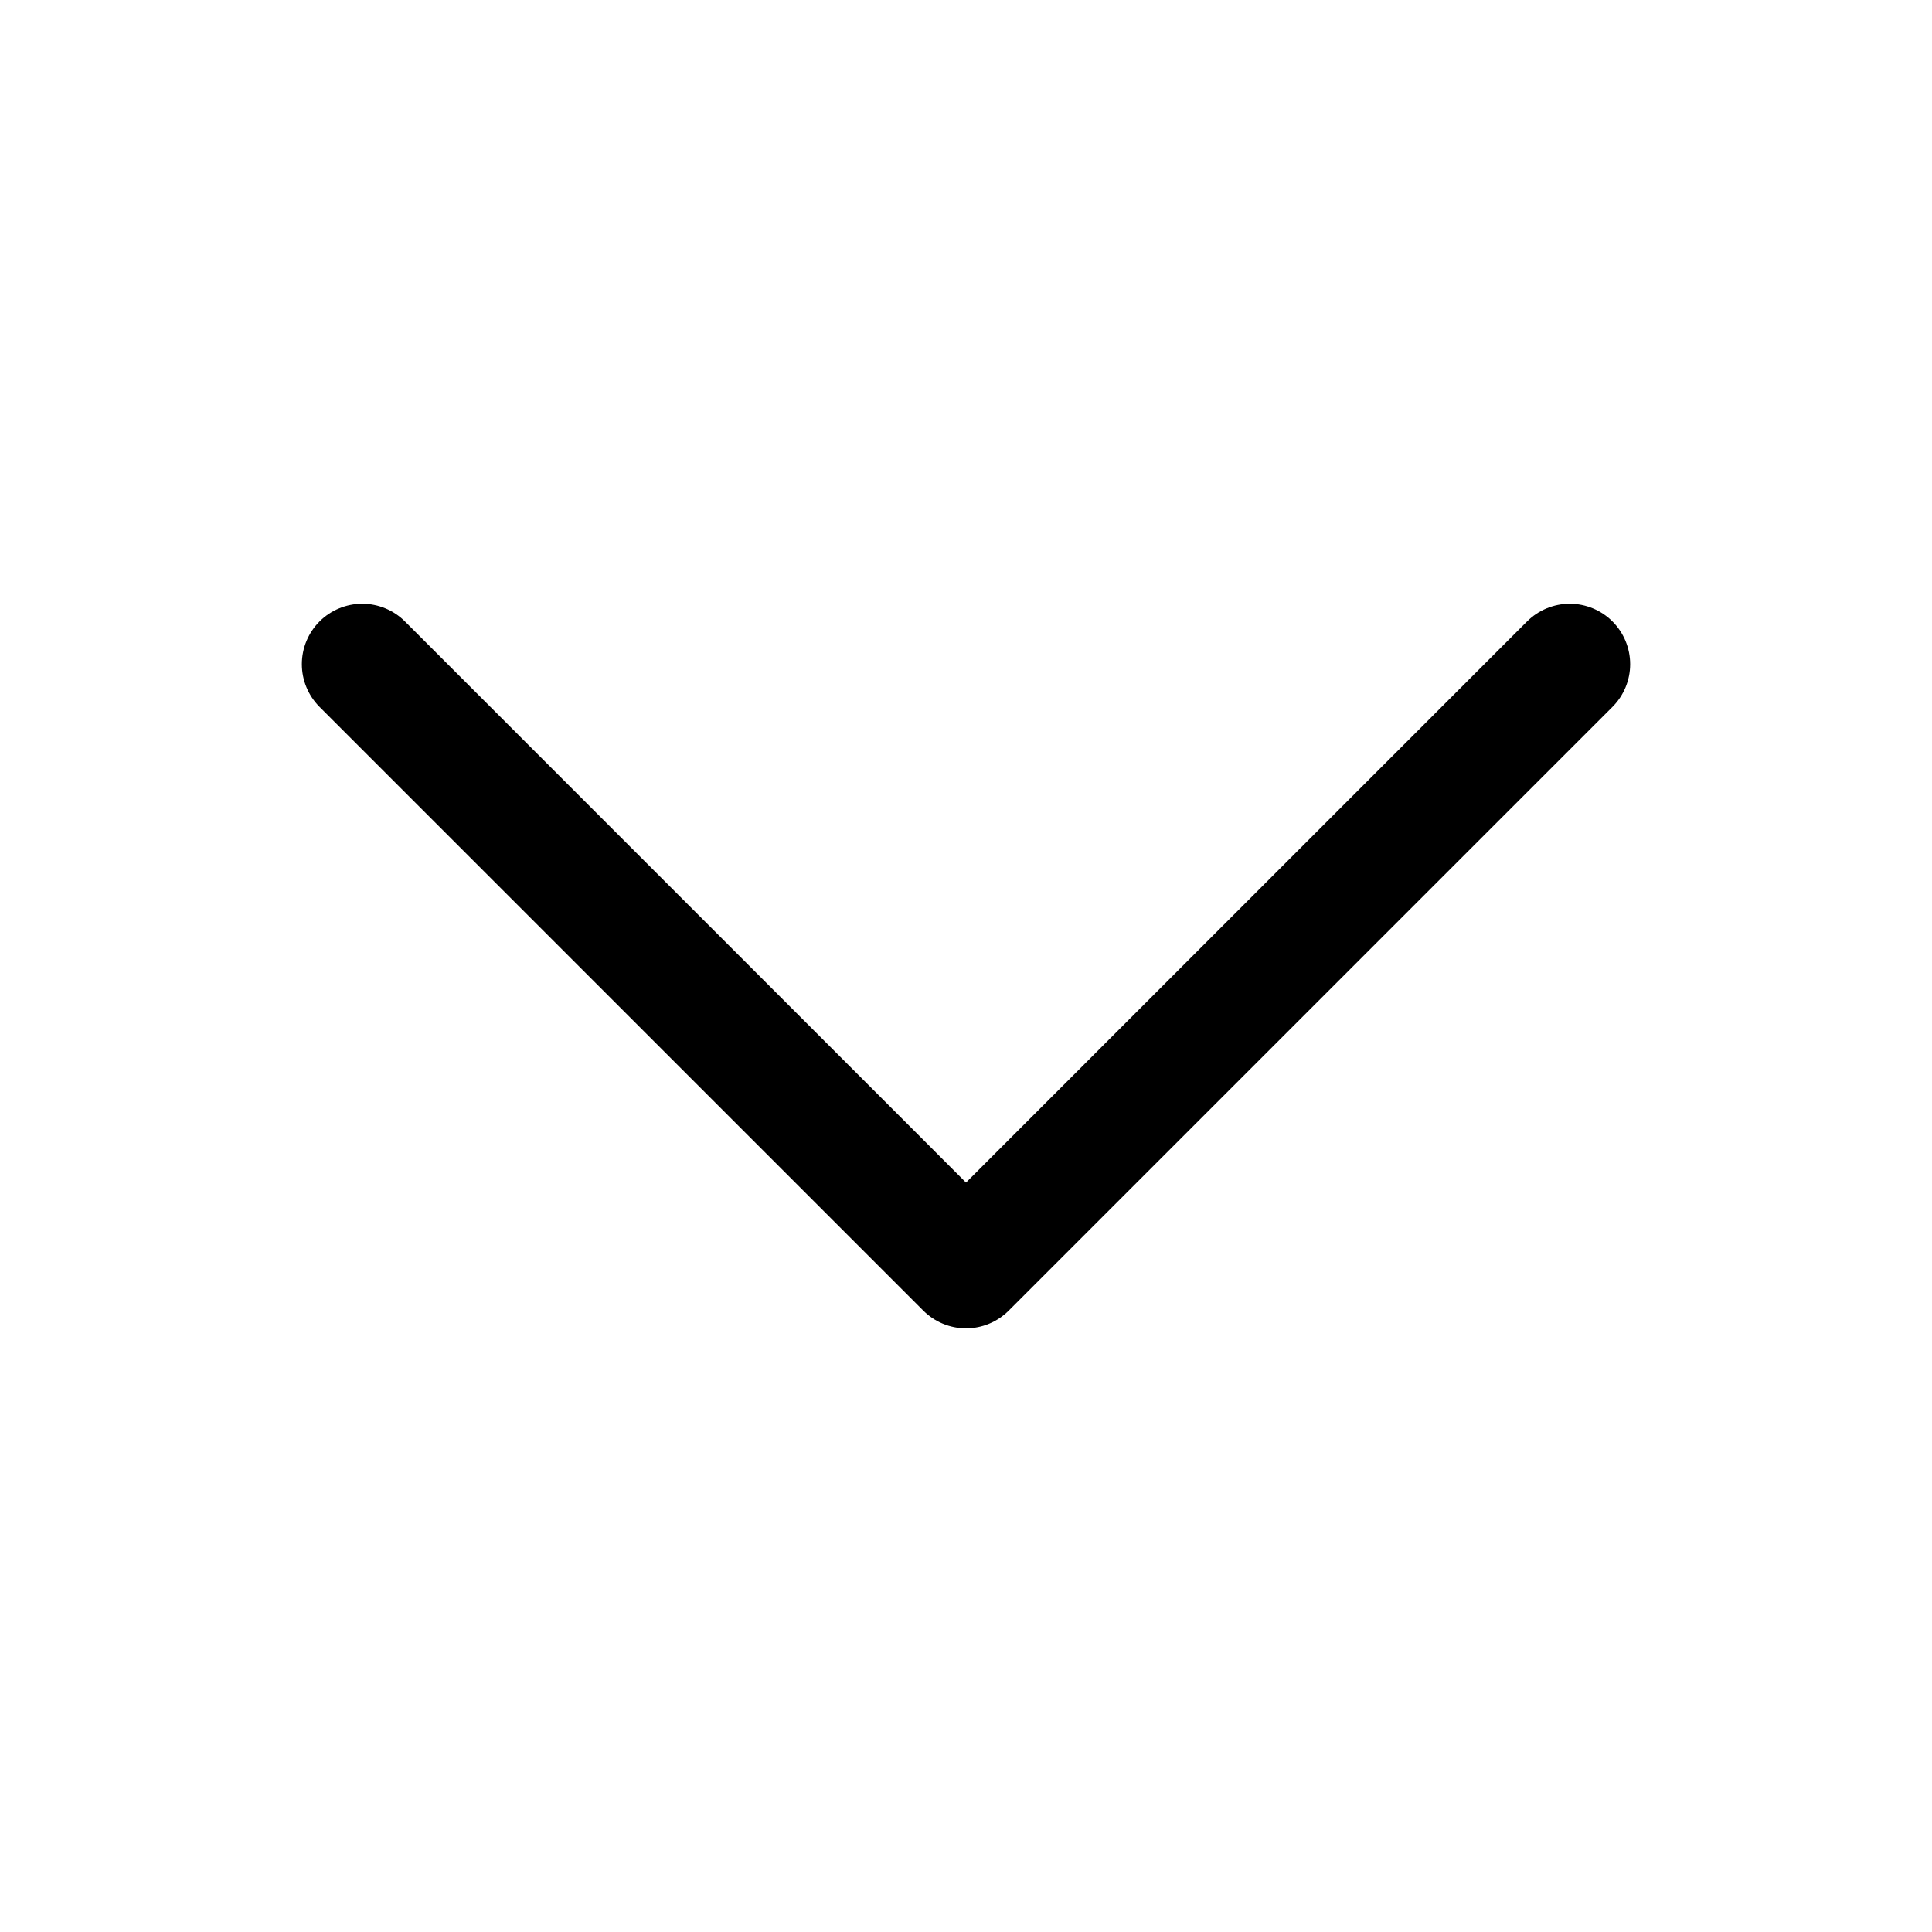
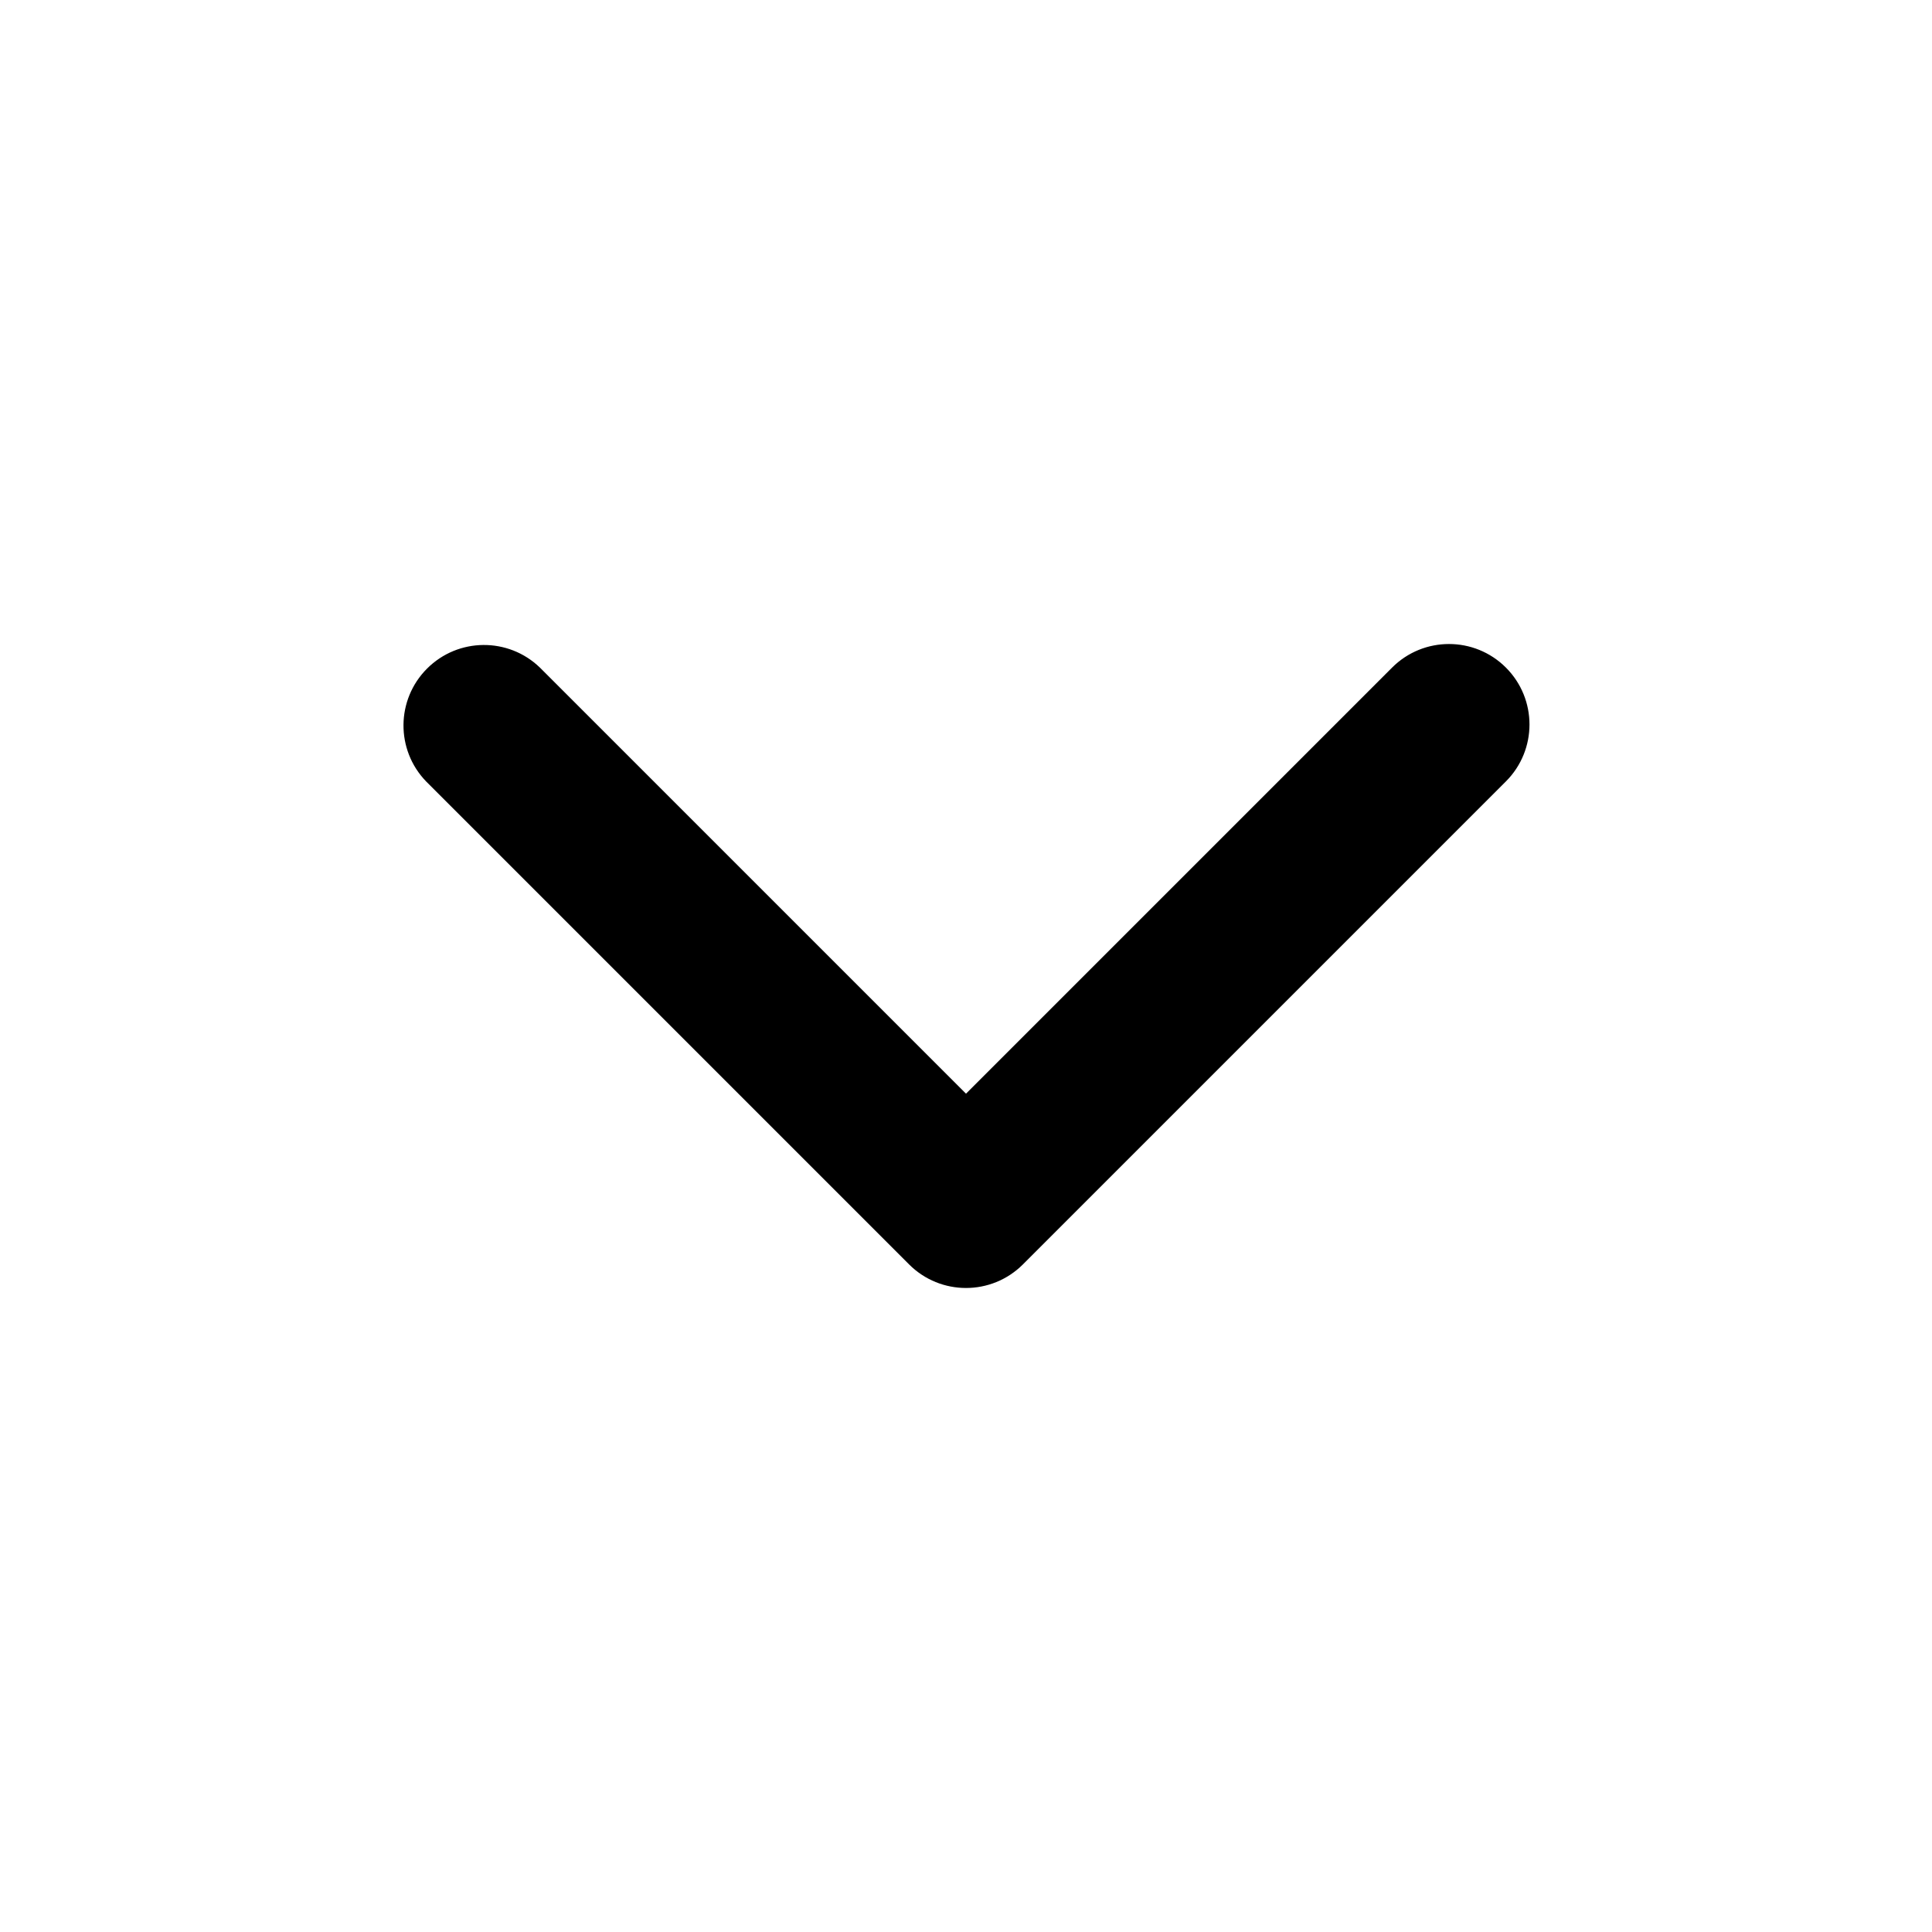
- <svg xmlns="http://www.w3.org/2000/svg" width="256" height="256" viewBox="0 0 256 256" fill="none">
-   <path d="M213.661 93.665L133.661 173.664C132.918 174.408 132.035 174.998 131.064 175.401C130.093 175.804 129.052 176.011 128.001 176.011C126.949 176.011 125.908 175.804 124.937 175.401C123.966 174.998 123.084 174.408 122.341 173.664L42.34 93.665C40.839 92.163 39.996 90.127 39.996 88.004C39.996 85.882 40.839 83.846 42.34 82.344C43.842 80.843 45.878 80 48.001 80C50.123 80 52.159 80.843 53.66 82.344L128.001 156.694L202.341 82.344C203.842 80.843 205.878 80 208.001 80C210.123 80 212.159 80.843 213.661 82.344C215.162 83.846 216.005 85.882 216.005 88.004C216.005 90.127 215.162 92.163 213.661 93.665Z" fill="currentColor" />
+ <svg xmlns="http://www.w3.org/2000/svg" width="24" height="24" fill="currentColor" viewBox="0 0 24 24">
+   <path fill="none" d="M0 0h24v24H0z" />
+   <path d="M18.707 8.293a1 1 0 0 1 0 1.414l-6 6a1 1 0 0 1-1.414 0l-6-6a1 1 0 0 1 1.414-1.414L12 13.586l5.293-5.293a1 1 0 0 1 1.414 0" />
</svg>
